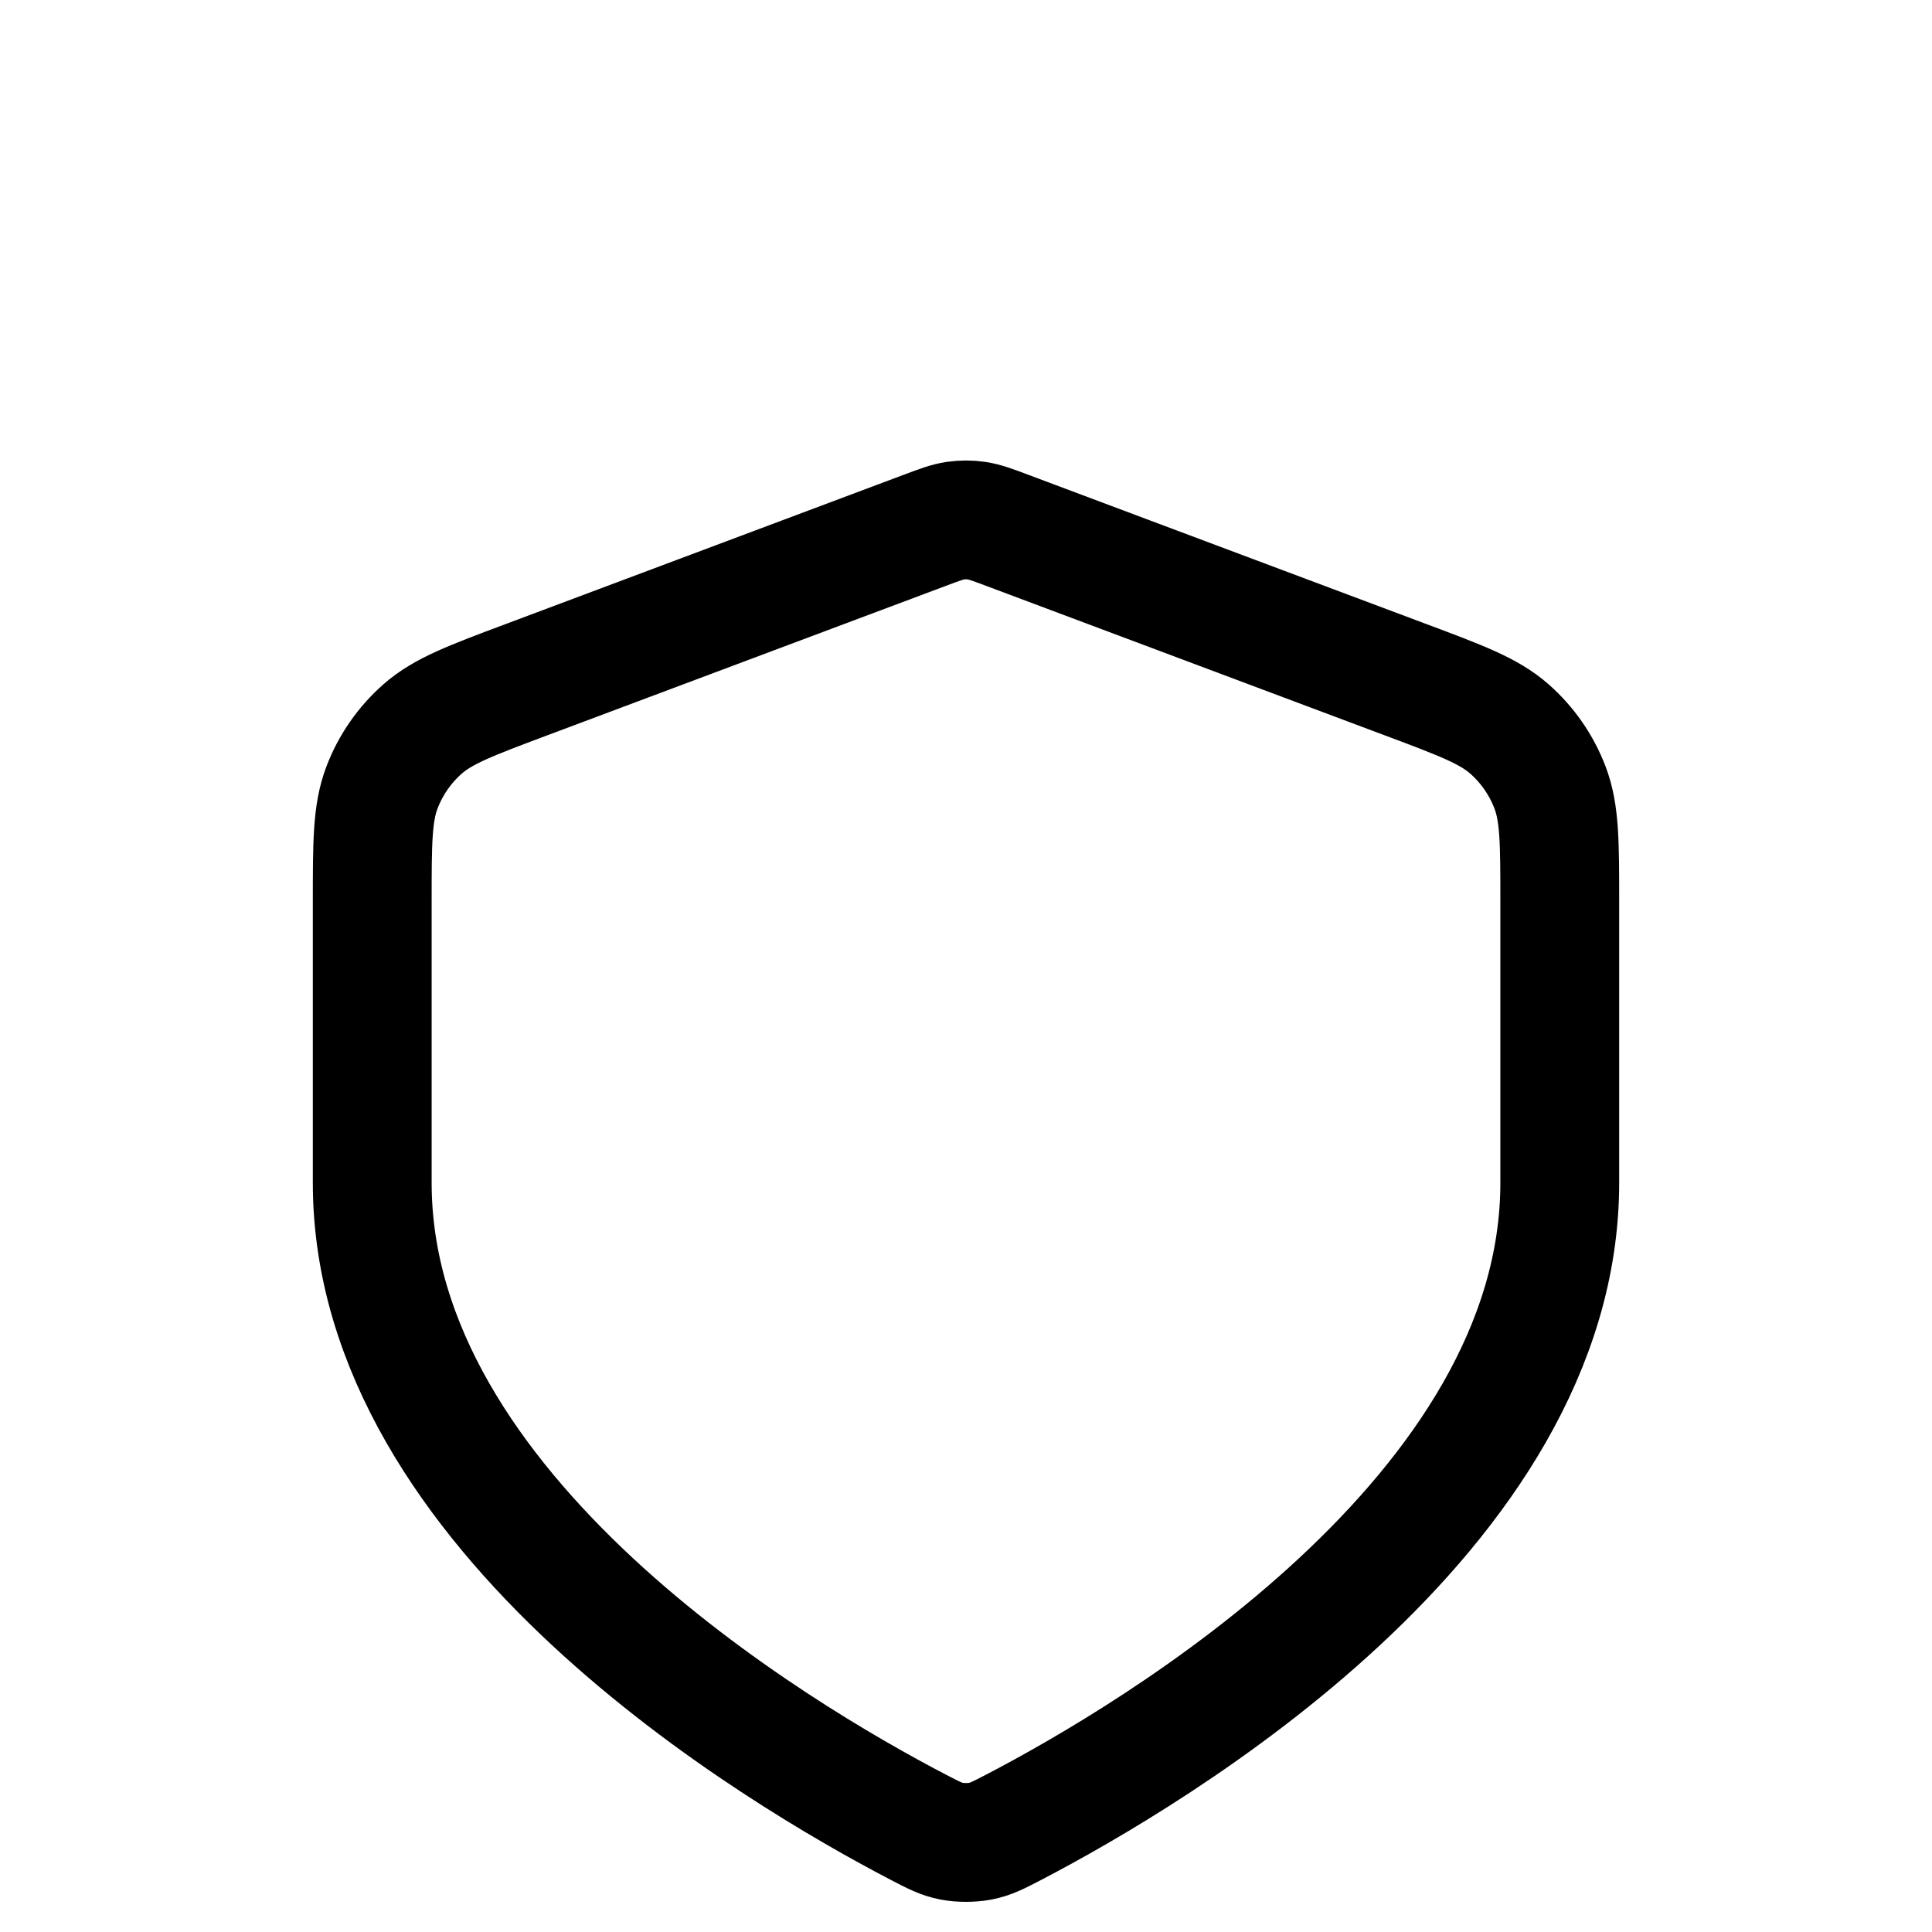
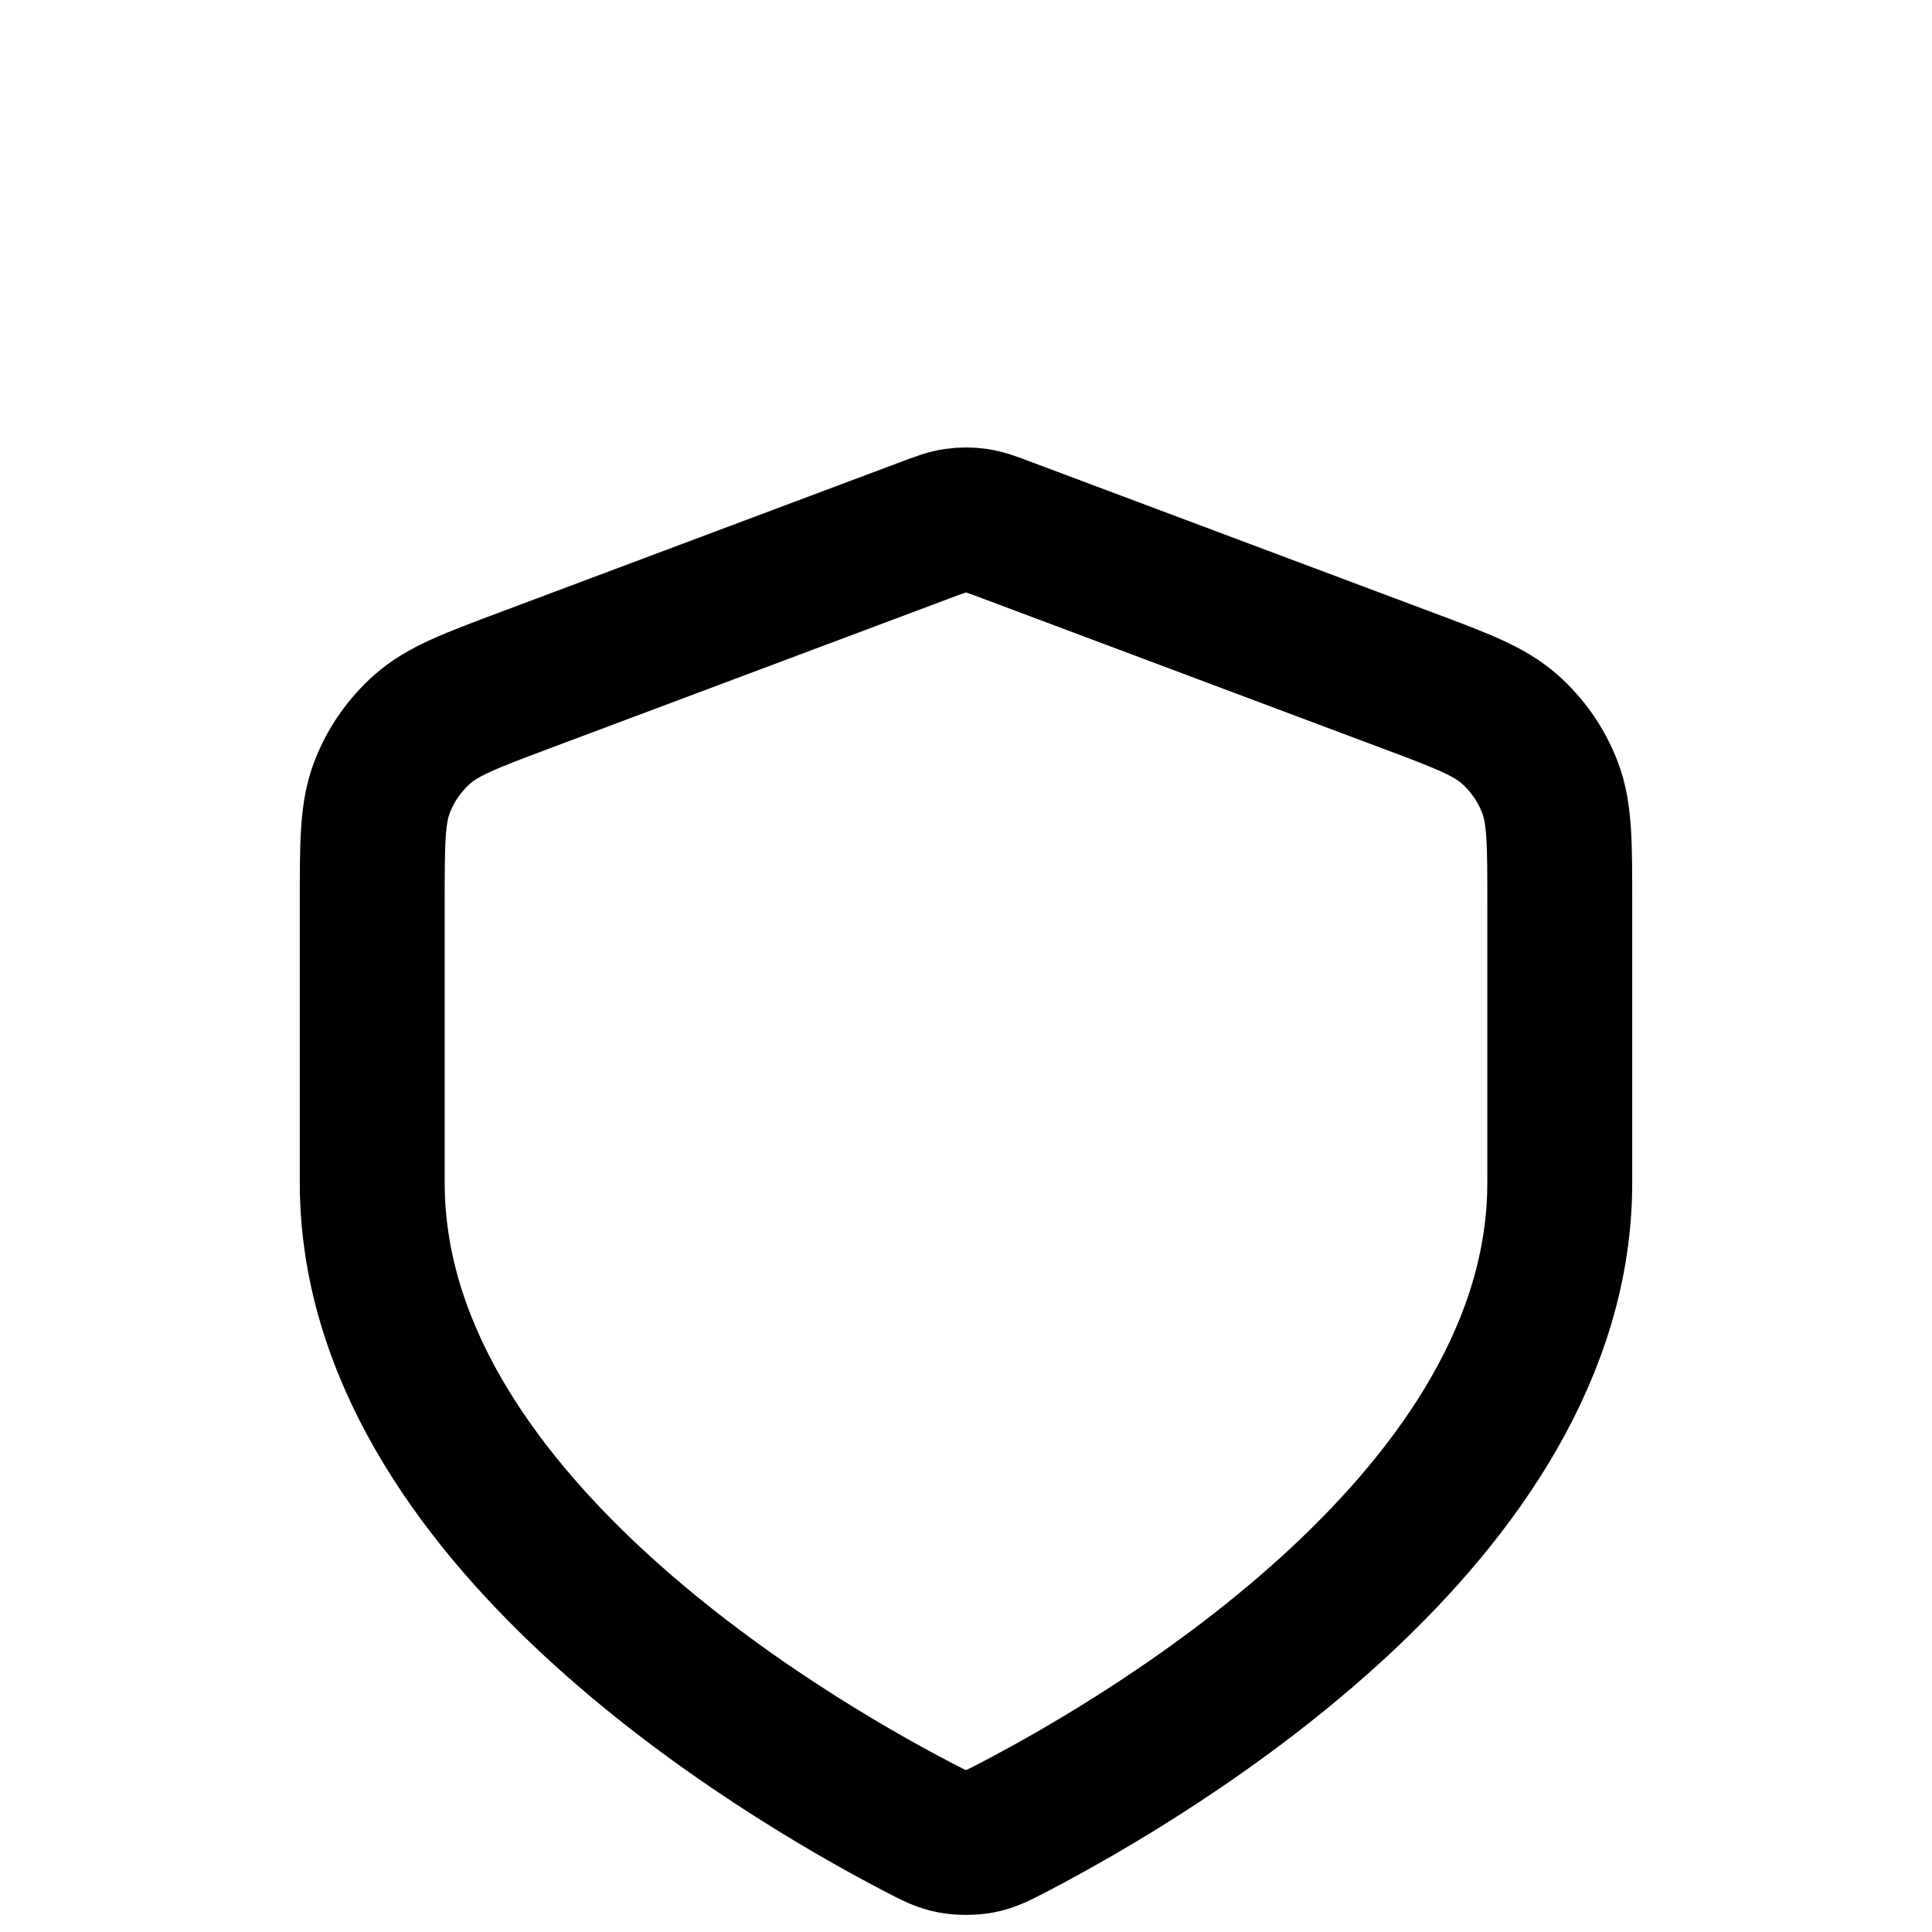
<svg xmlns="http://www.w3.org/2000/svg" width="100%" height="100%" viewBox="0 0 60 60" version="1.1" xml:space="preserve" style="fill-rule:evenodd;clip-rule:evenodd;stroke-linecap:round;stroke-linejoin:round;">
-   <path d="M28.522,56.748C28.995,56.994 29.232,57.118 29.559,57.181C29.816,57.231 30.184,57.231 30.441,57.181C30.769,57.118 31.005,56.994 31.479,56.748C35.855,54.468 48.44,47.016 48.44,36.733L48.44,28.015C48.44,26.173 48.44,25.251 48.138,24.459C47.872,23.759 47.439,23.135 46.878,22.64C46.242,22.08 45.38,21.756 43.654,21.11L31.294,16.475C30.816,16.295 30.576,16.206 30.33,16.17C30.112,16.138 29.889,16.138 29.67,16.17C29.424,16.206 29.184,16.295 28.706,16.475L16.346,21.11C14.621,21.756 13.758,22.08 13.122,22.64C12.561,23.135 12.128,23.759 11.862,24.459C11.56,25.251 11.56,26.173 11.56,28.015L11.56,36.733C11.56,47.016 24.145,54.468 28.522,56.748Z" style="fill:none;fill-rule:nonzero;stroke:#000;stroke-width:3.69px;" />
+   <path d="M28.522,56.748C28.995,56.994 29.232,57.118 29.559,57.181C29.816,57.231 30.184,57.231 30.441,57.181C30.769,57.118 31.005,56.994 31.479,56.748C35.855,54.468 48.44,47.016 48.44,36.733L48.44,28.015C48.44,26.173 48.44,25.251 48.138,24.459C47.872,23.759 47.439,23.135 46.878,22.64C46.242,22.08 45.38,21.756 43.654,21.11L31.294,16.475C30.816,16.295 30.576,16.206 30.33,16.17C30.112,16.138 29.889,16.138 29.67,16.17C29.424,16.206 29.184,16.295 28.706,16.475L16.346,21.11C14.621,21.756 13.758,22.08 13.122,22.64C12.561,23.135 12.128,23.759 11.862,24.459C11.56,25.251 11.56,26.173 11.56,28.015L11.56,36.733C11.56,47.016 24.145,54.468 28.522,56.748Z" style="fill:none;fill-rule:nonzero;stroke:#000;stroke-width:4.5px;" />
</svg>
